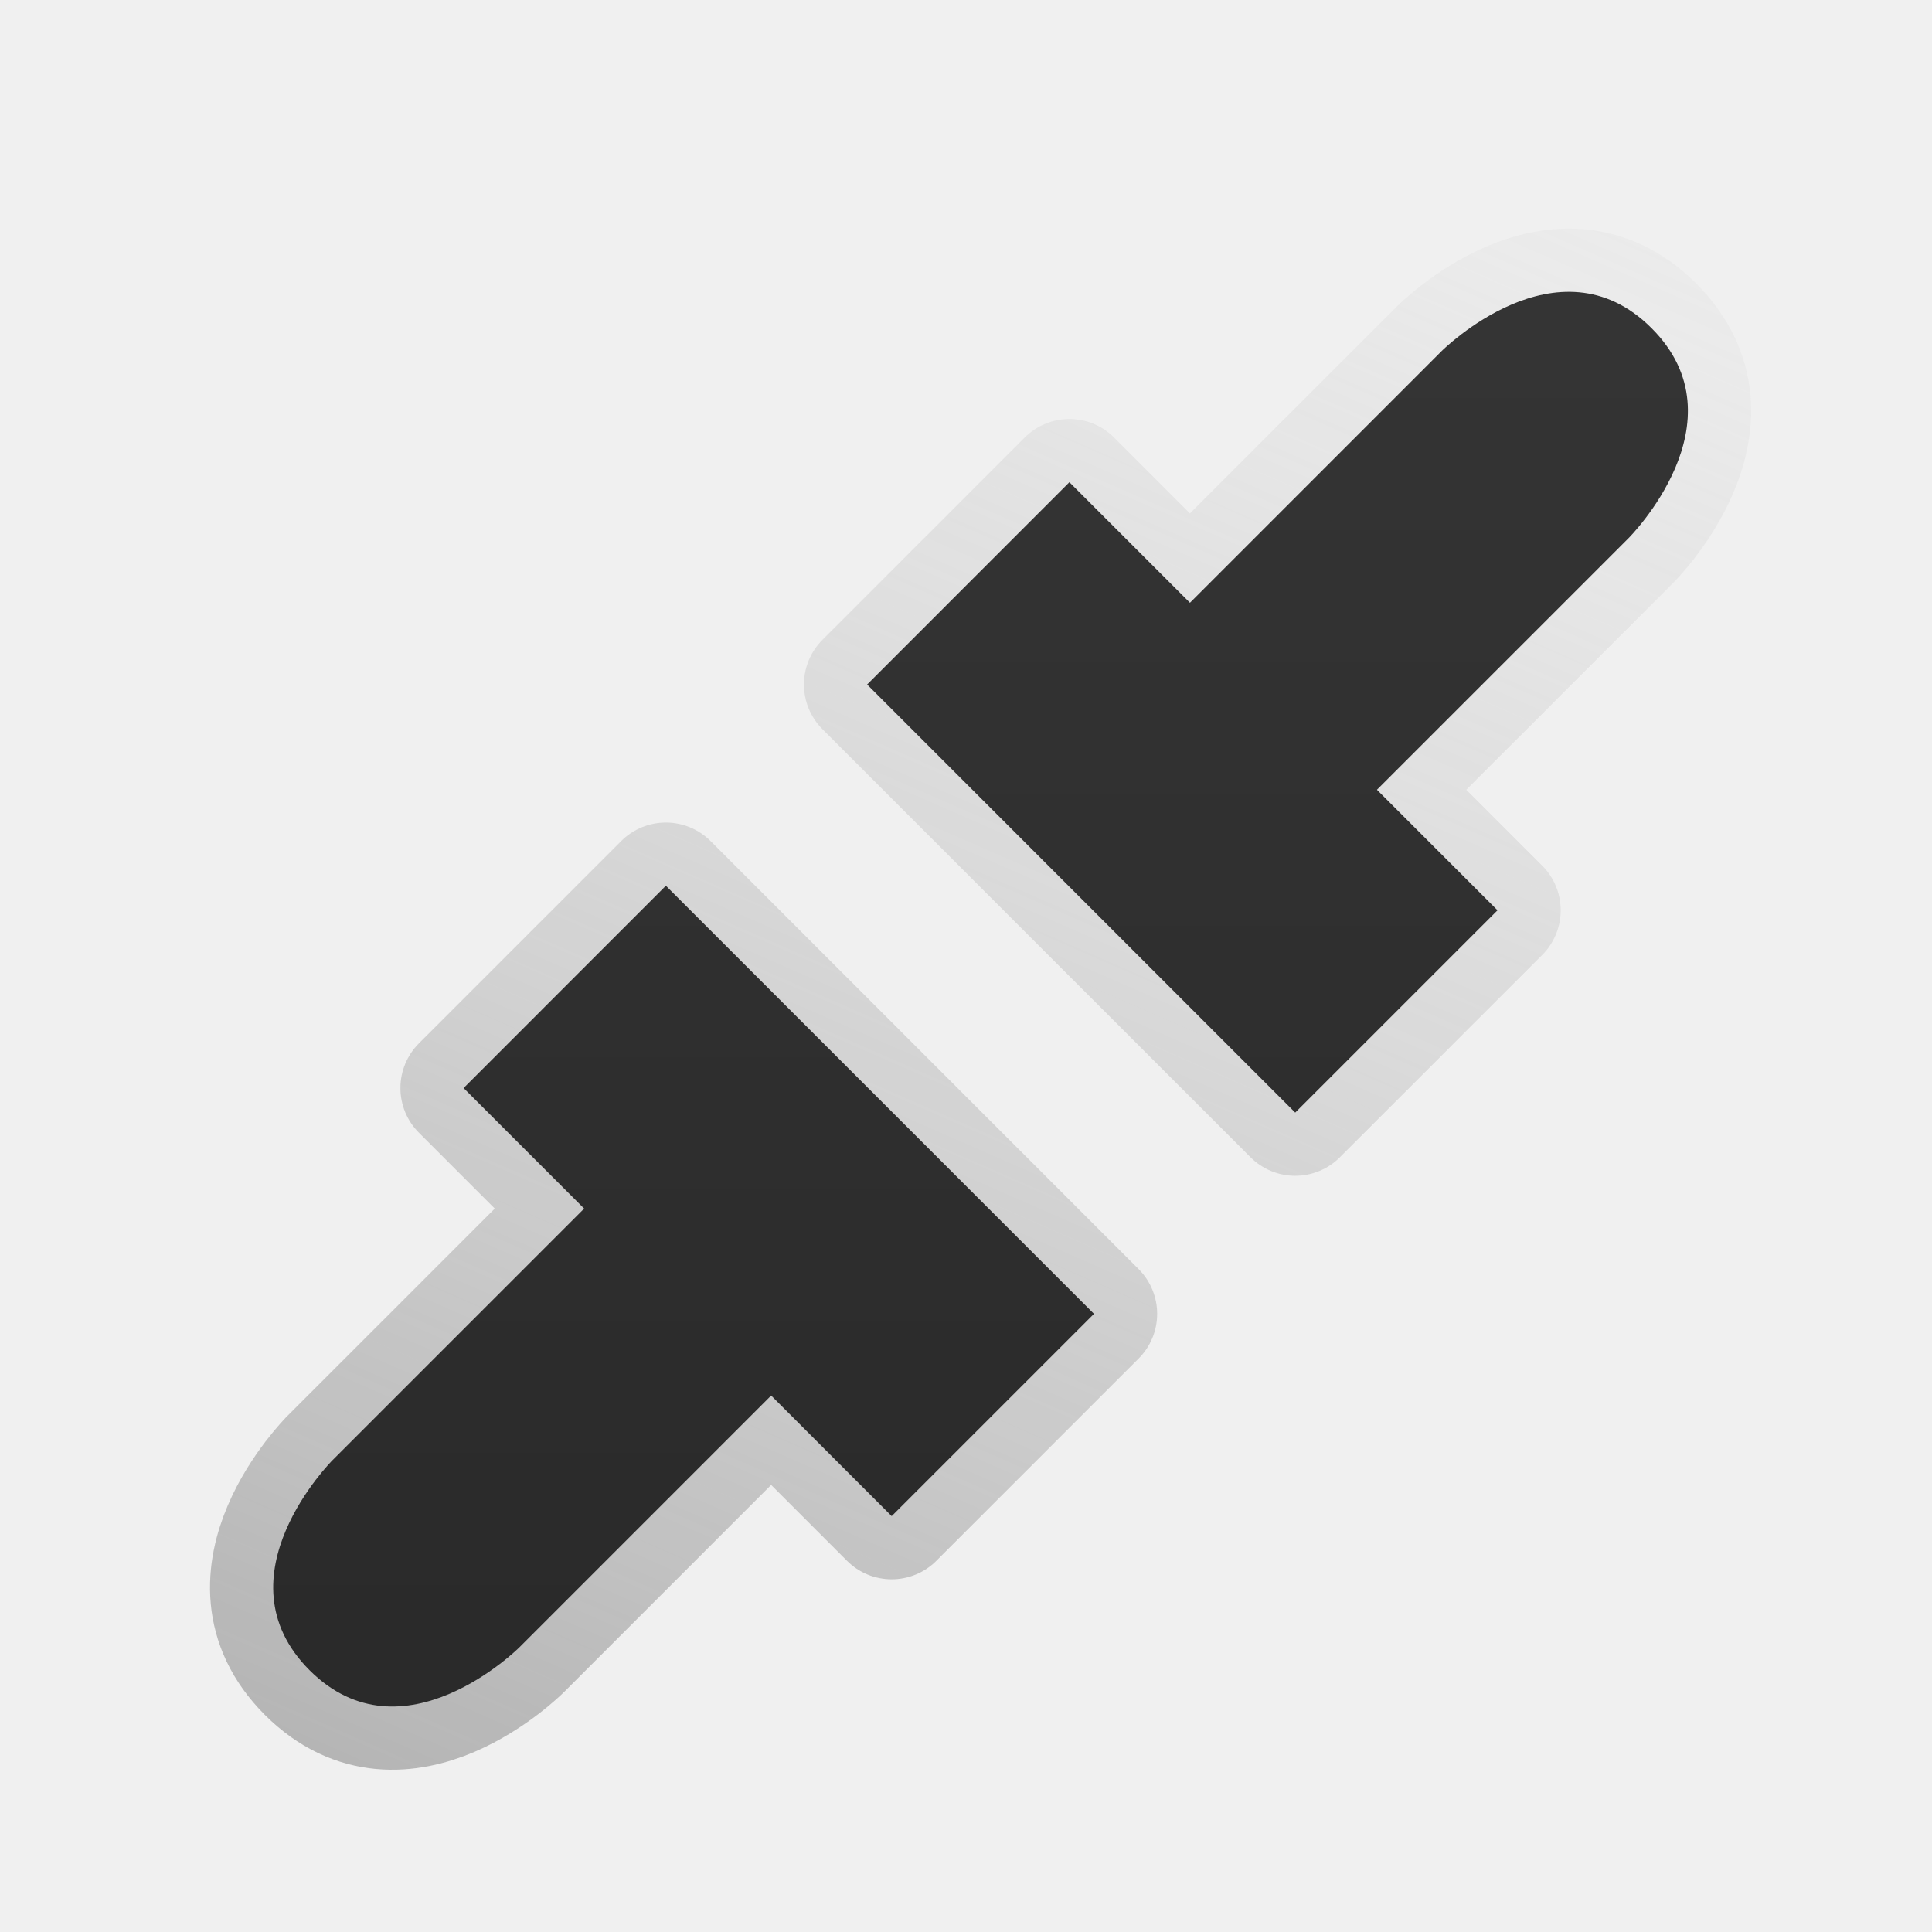
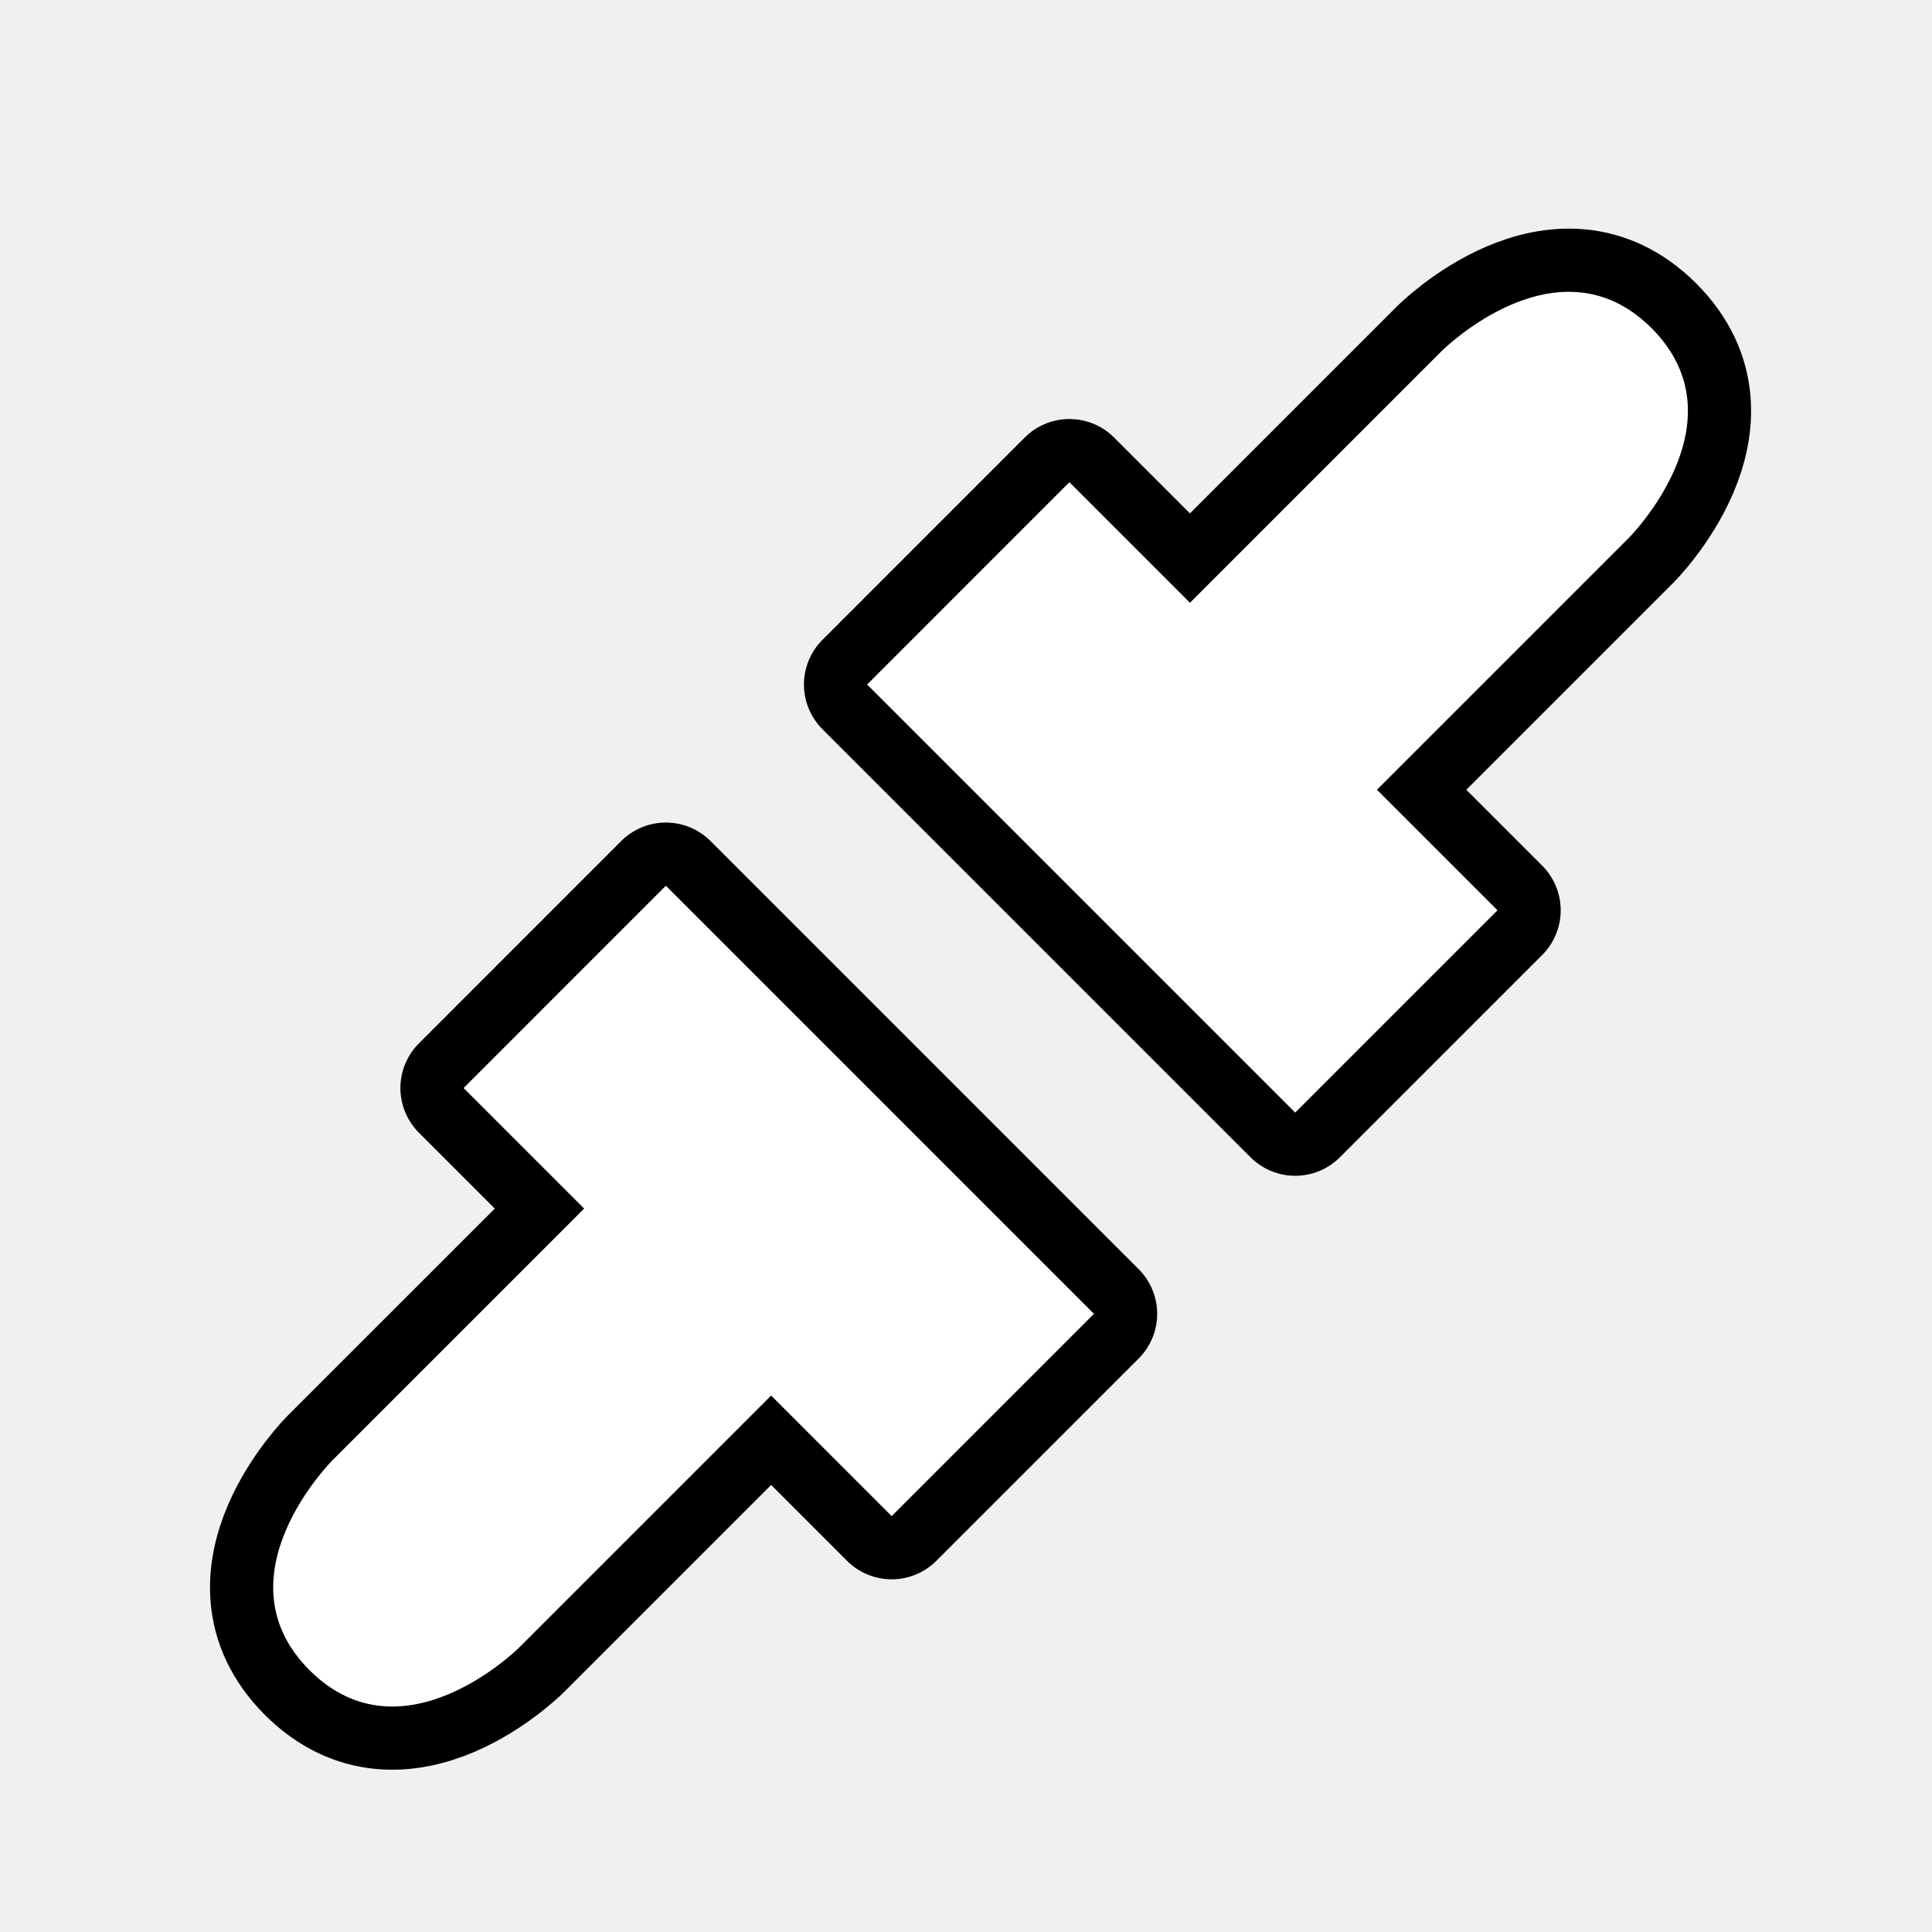
- <svg xmlns="http://www.w3.org/2000/svg" style="clip-rule:evenodd;fill-rule:evenodd;stroke-linejoin:round;stroke-miterlimit:1.414" version="1.1" viewBox="0 0 96 96">
-   <path d="m44.307 75.335l-5.989-5.99-12.506 12.506s-5.786 5.785-10.431 1.14c-4.646-4.646 1.139-10.432 1.139-10.432l12.506-12.505-5.99-5.99 10.051-10.052 21.272 21.272-10.052 10.051zm8.831-51.374l5.99 5.99 12.506-12.506s5.785-5.785 10.431-1.139-1.139 10.431-1.139 10.431l-12.506 12.506 5.99 5.99-10.052 10.051-21.271-21.271 10.051-10.052z" style="fill:none;stroke-width:6.28px;stroke:url(#_Linear1)" />
-   <path d="m44.307 75.335l-5.989-5.99-12.506 12.506s-5.786 5.785-10.431 1.14c-4.646-4.646 1.139-10.432 1.139-10.432l12.506-12.505-5.99-5.99 10.051-10.052 21.272 21.272-10.052 10.051zm8.831-51.374l5.99 5.99 12.506-12.506s5.785-5.785 10.431-1.139-1.139 10.431-1.139 10.431l-12.506 12.506 5.99 5.99-10.052 10.051-21.271-21.271 10.051-10.052z" style="fill:url(#_Linear2)" />
-   <defs>
+ <svg xmlns="http://www.w3.org/2000/svg" style="clip-rule:evenodd;fill-rule:evenodd;stroke-linejoin:round;stroke-miterlimit:1.414" version="1.1" viewBox="0 0 96 96" id="svg18">
+   <path d="m44.307 75.335l-5.989-5.99-12.506 12.506s-5.786 5.785-10.431 1.14c-4.646-4.646 1.139-10.432 1.139-10.432l12.506-12.505-5.99-5.99 10.051-10.052 21.272 21.272-10.052 10.051zm8.831-51.374l5.99 5.99 12.506-12.506s5.785-5.785 10.431-1.139-1.139 10.431-1.139 10.431l-12.506 12.506 5.99 5.99-10.052 10.051-21.271-21.271 10.051-10.052z" style="fill:none;stroke-width:6.28px;stroke:#000000;stroke-opacity:1" id="path2" />
+   <path d="m44.307 75.335l-5.989-5.99-12.506 12.506s-5.786 5.785-10.431 1.14c-4.646-4.646 1.139-10.432 1.139-10.432l12.506-12.505-5.99-5.99 10.051-10.052 21.272 21.272-10.052 10.051zm8.831-51.374l5.99 5.99 12.506-12.506s5.785-5.785 10.431-1.139-1.139 10.431-1.139 10.431l-12.506 12.506 5.99 5.99-10.052 10.051-21.271-21.271 10.051-10.052z" style="fill:#ffffff;fill-opacity:1" id="path4" />
+   <defs id="defs16">
    <linearGradient id="_Linear1" x2="1" gradientTransform="matrix(-61.8289,130.634,-130.634,-61.8289,86.4072,-37.4096)" gradientUnits="userSpaceOnUse">
-       <stop style="stop-color:#fff;stop-opacity:.239" offset="0" />
-       <stop style="stop-color:#b3b3b3" offset="1" />
+       <stop style="stop-color:#fff;stop-opacity:.239" offset="0" id="stop6" />
+       <stop style="stop-color:#b3b3b3" offset="1" id="stop8" />
    </linearGradient>
    <linearGradient id="_Linear2" x2="1" gradientTransform="matrix(4.80899e-15,-78.5368,78.5368,4.80899e-15,48,88.5366)" gradientUnits="userSpaceOnUse">
-       <stop style="stop-color:#292929" offset="0" />
-       <stop style="stop-color:#353535" offset="1" />
+       <stop style="stop-color:#292929" offset="0" id="stop11" />
+       <stop style="stop-color:#353535" offset="1" id="stop13" />
    </linearGradient>
  </defs>
</svg>
